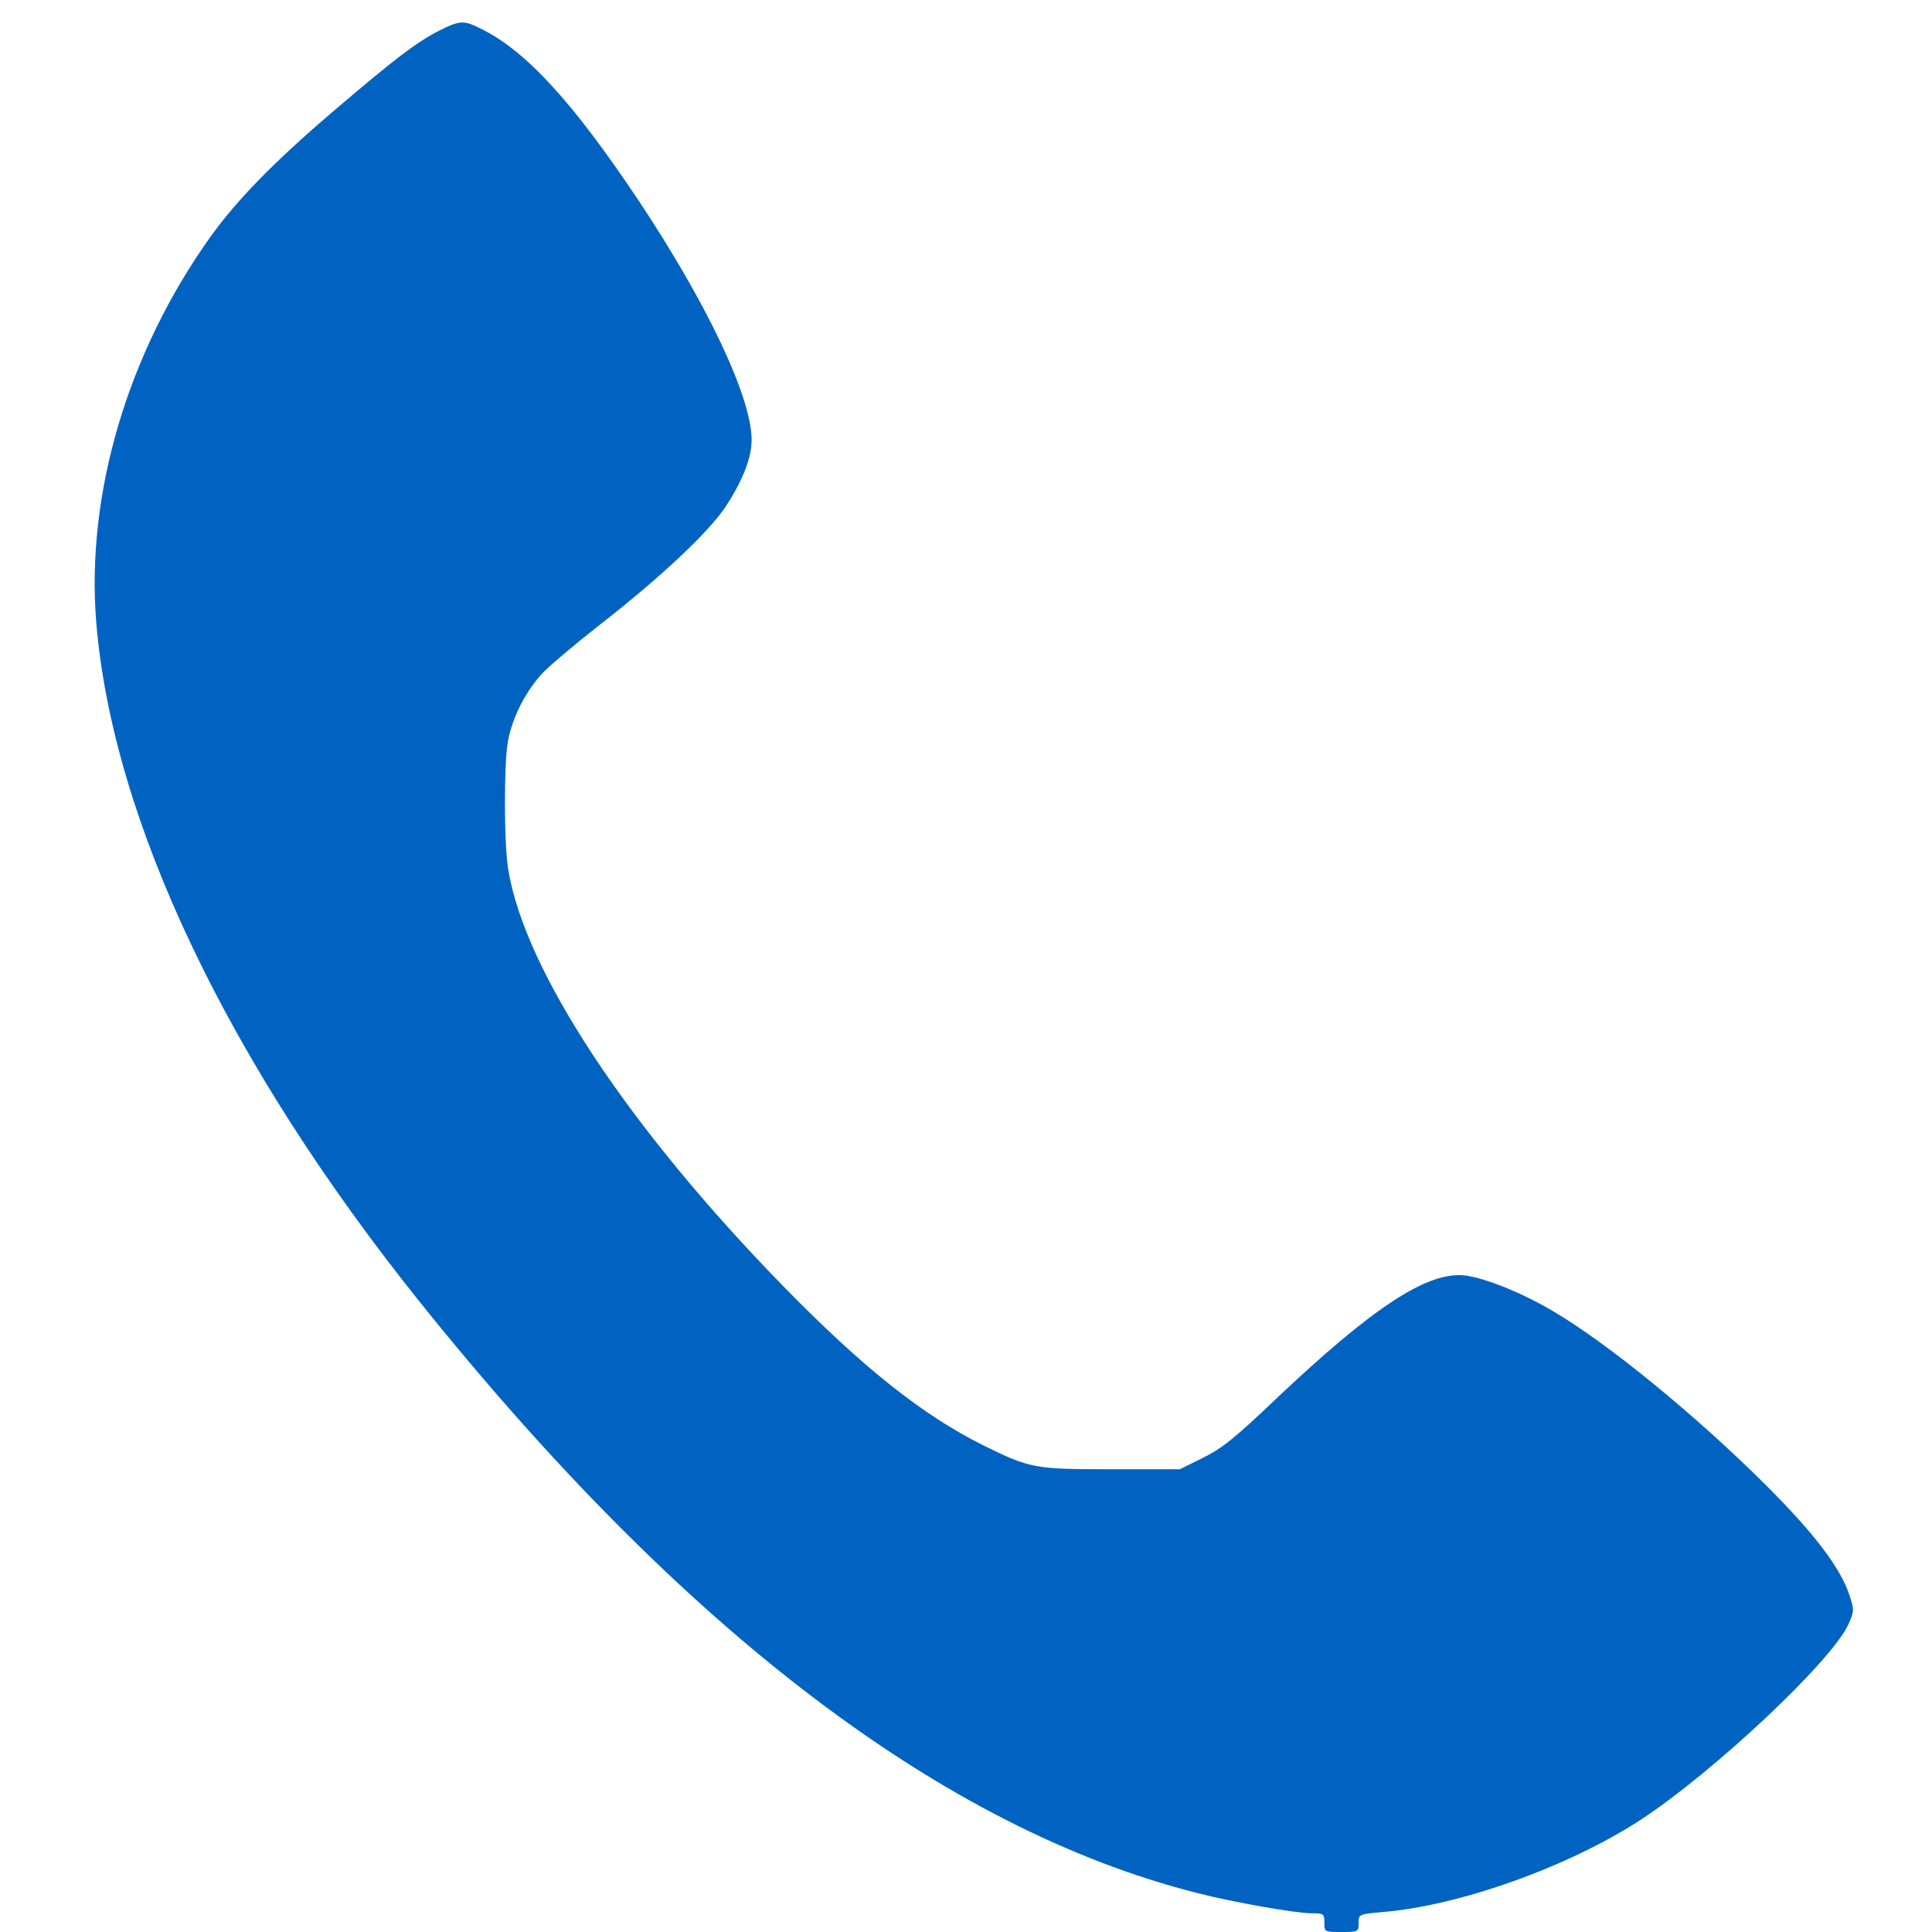
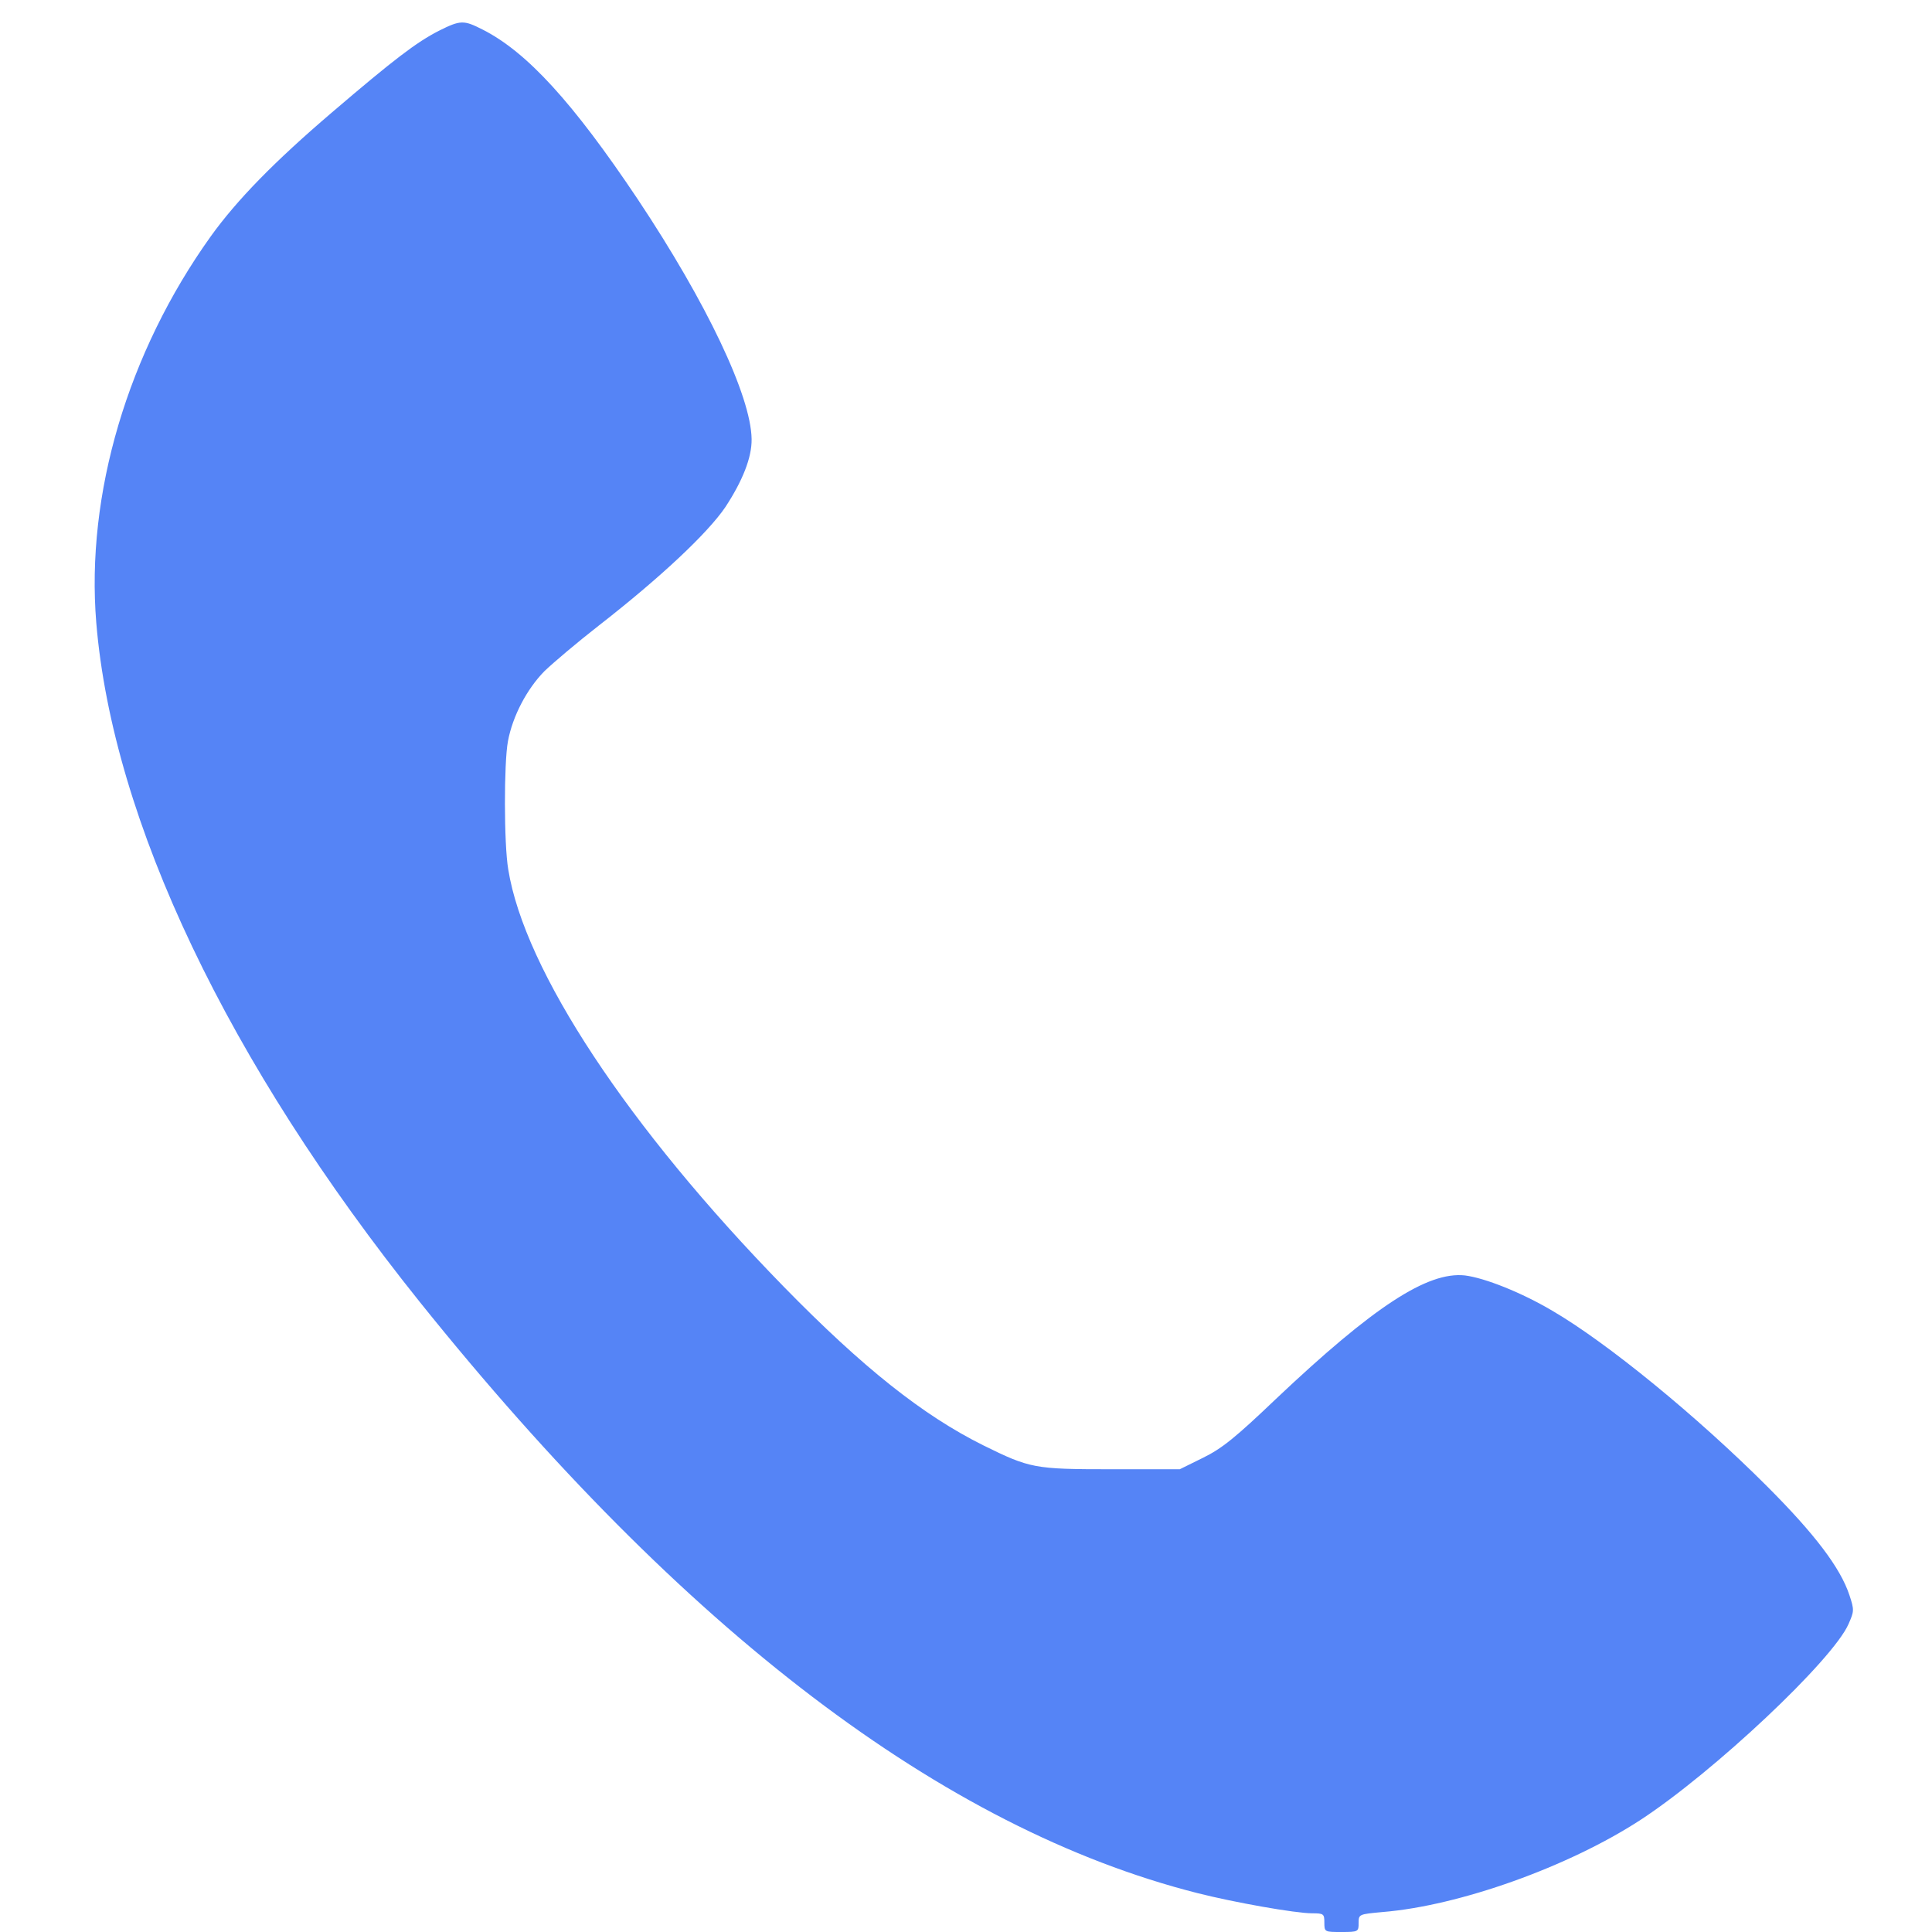
<svg xmlns="http://www.w3.org/2000/svg" version="1.0" width="620pt" height="620pt" viewBox="0 0 620 620" preserveAspectRatio="xMidYMid meet">
-   <g transform="translate(0,620) scale(0.1,-0.1)" fill="#0163C1" stroke="none">
+   <g transform="translate(0,620) scale(0.1,-0.1)" fill="#5584F6" stroke="none">
    <path d="M1408 6101 c-72 -37 -143 -91 -343 -262 -185 -158 -305 -281 -389 -398 -266 -372 -401 -827 -367 -1240 53 -635 422 -1410 1038 -2179 847 -1056 1680 -1690 2495 -1897 118 -30 315 -65 369 -65 37 0 39 -2 39 -30 0 -30 1 -30 55 -30 54 0 55 1 55 29 0 28 1 28 76 35 248 20 599 146 829 296 234 153 616 512 667 628 18 41 19 45 3 93 -29 88 -112 197 -265 350 -223 223 -512 460 -689 563 -98 58 -216 105 -280 113 -120 13 -293 -100 -606 -396 -130 -124 -173 -159 -234 -189 l-75 -37 -221 0 c-246 0 -260 3 -410 77 -193 96 -386 249 -640 509 -499 511 -832 1015 -884 1339 -14 83 -14 341 -1 411 15 81 61 168 117 225 28 27 106 93 174 146 199 155 350 297 407 381 55 84 85 159 84 218 -2 138 -144 437 -365 769 -208 311 -356 473 -498 545 -61 31 -71 31 -141 -4z" />
  </g>
</svg>
